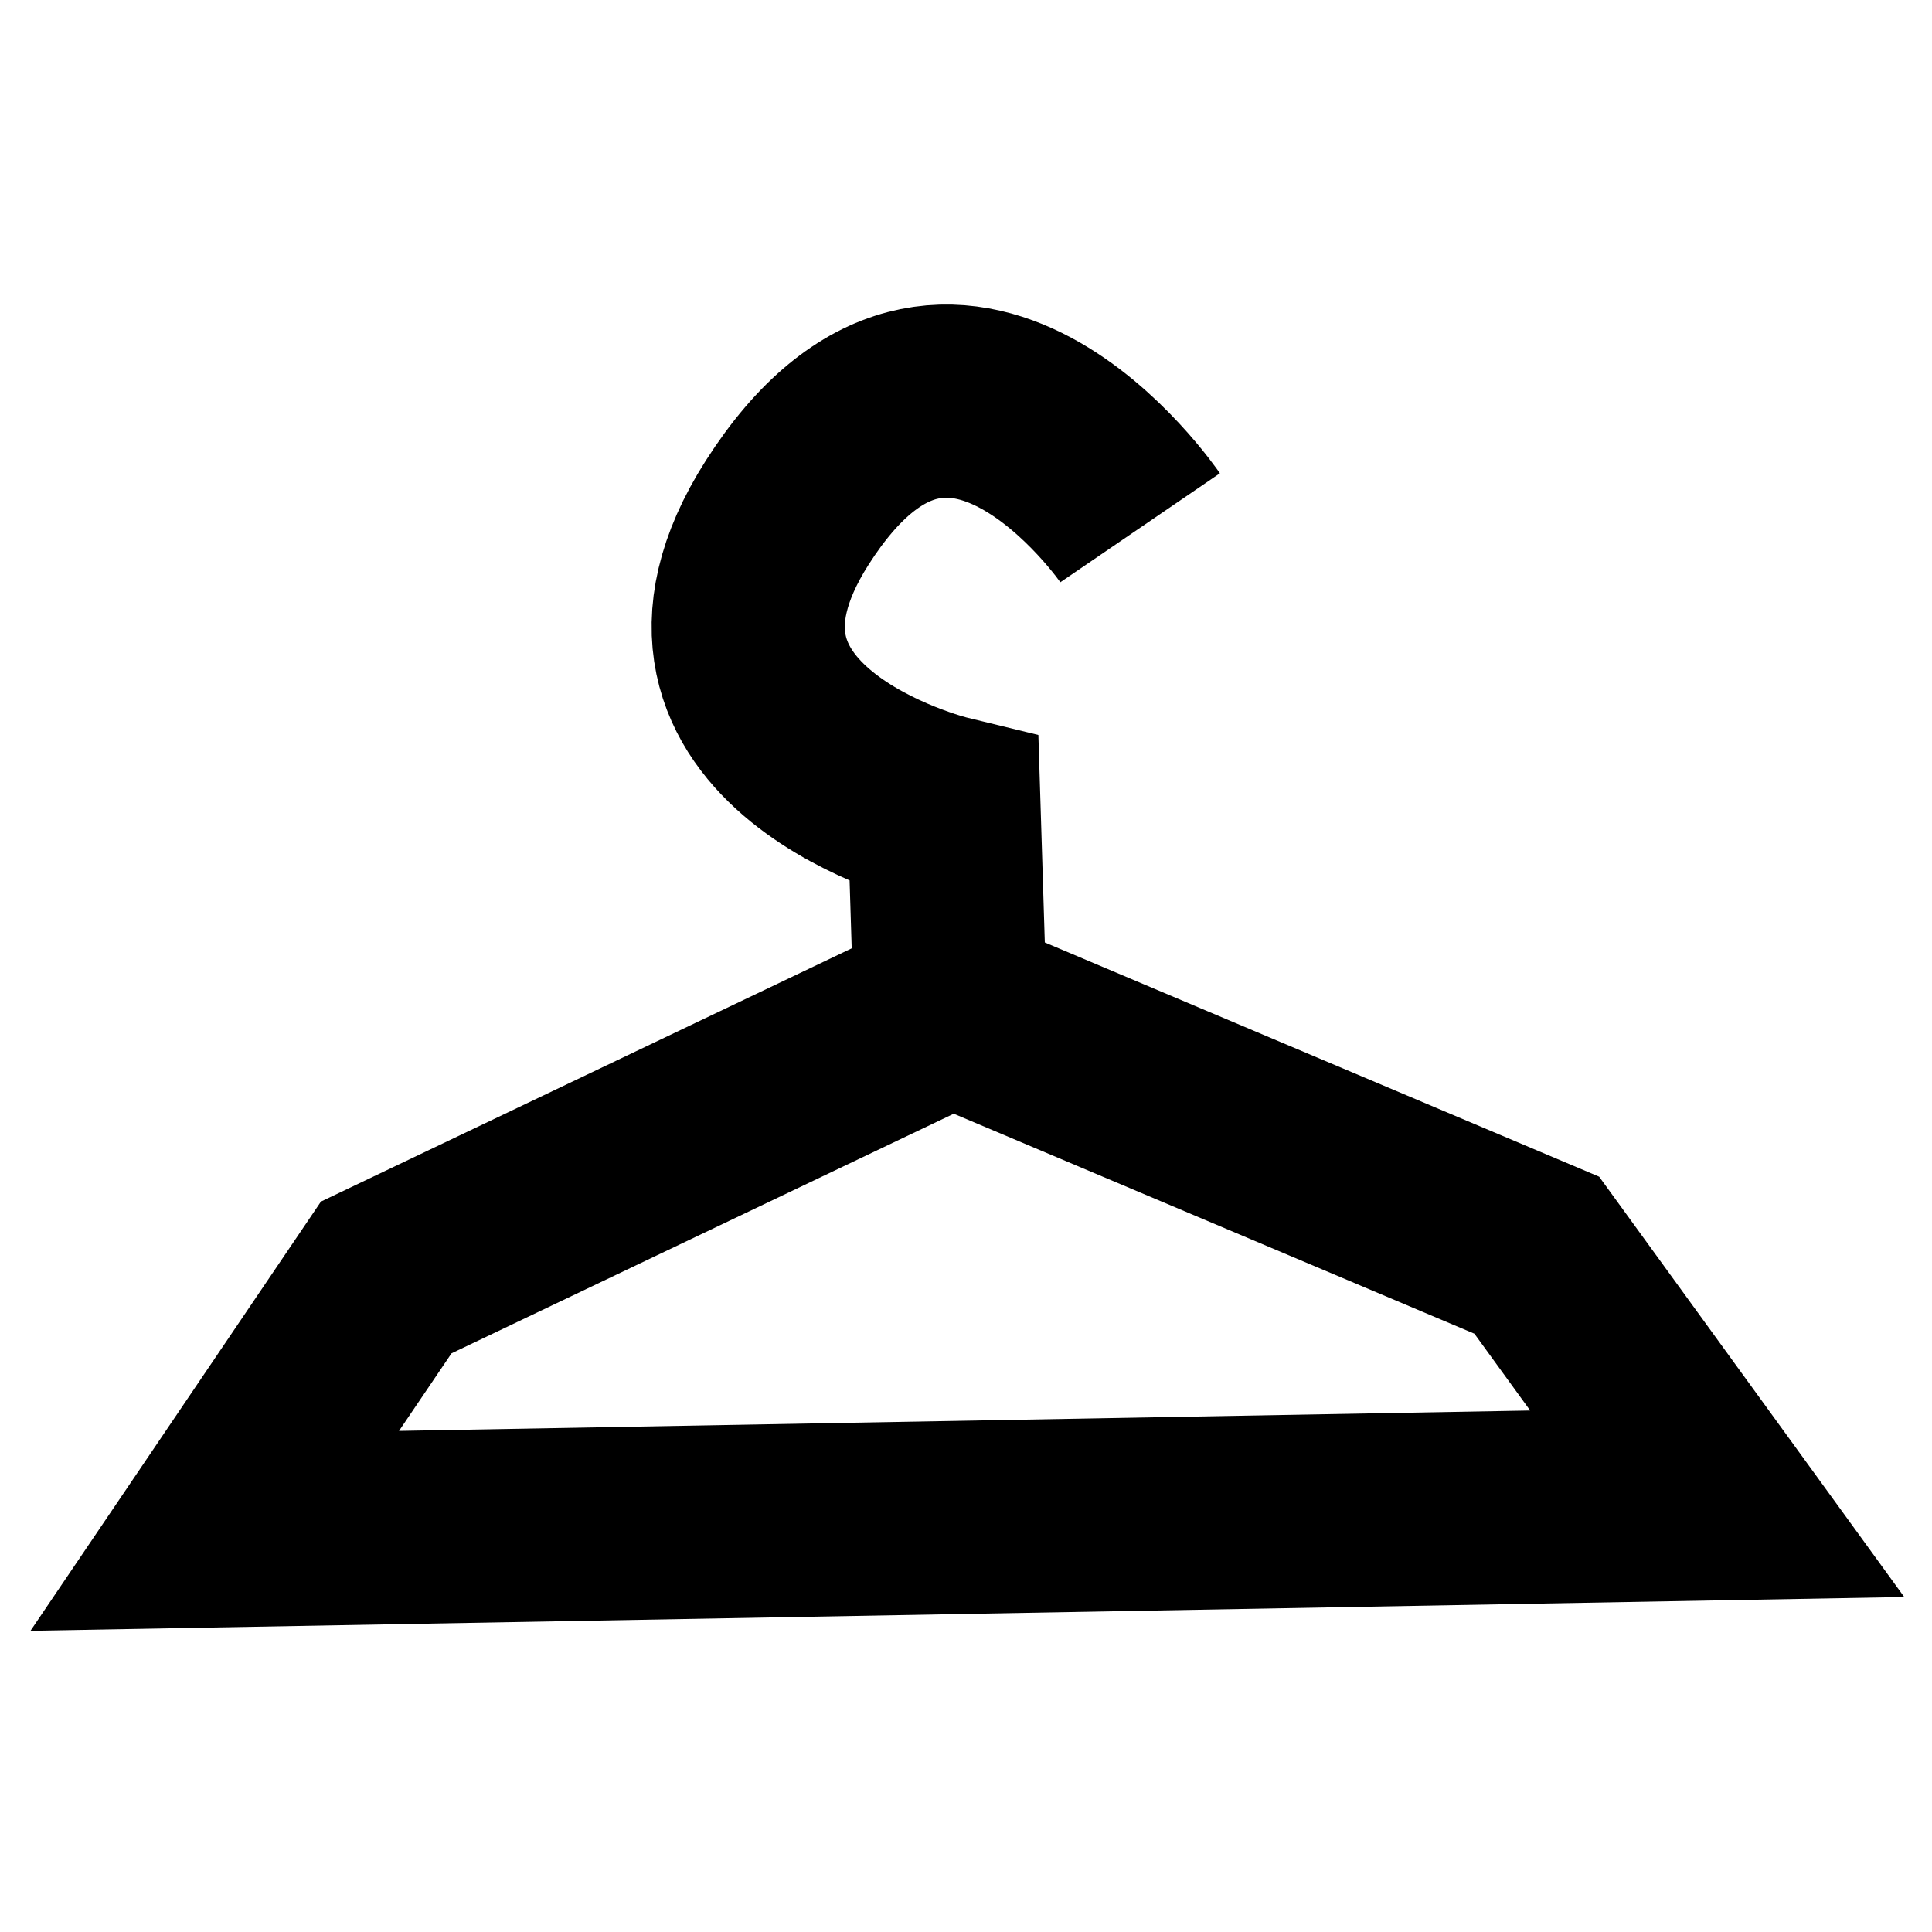
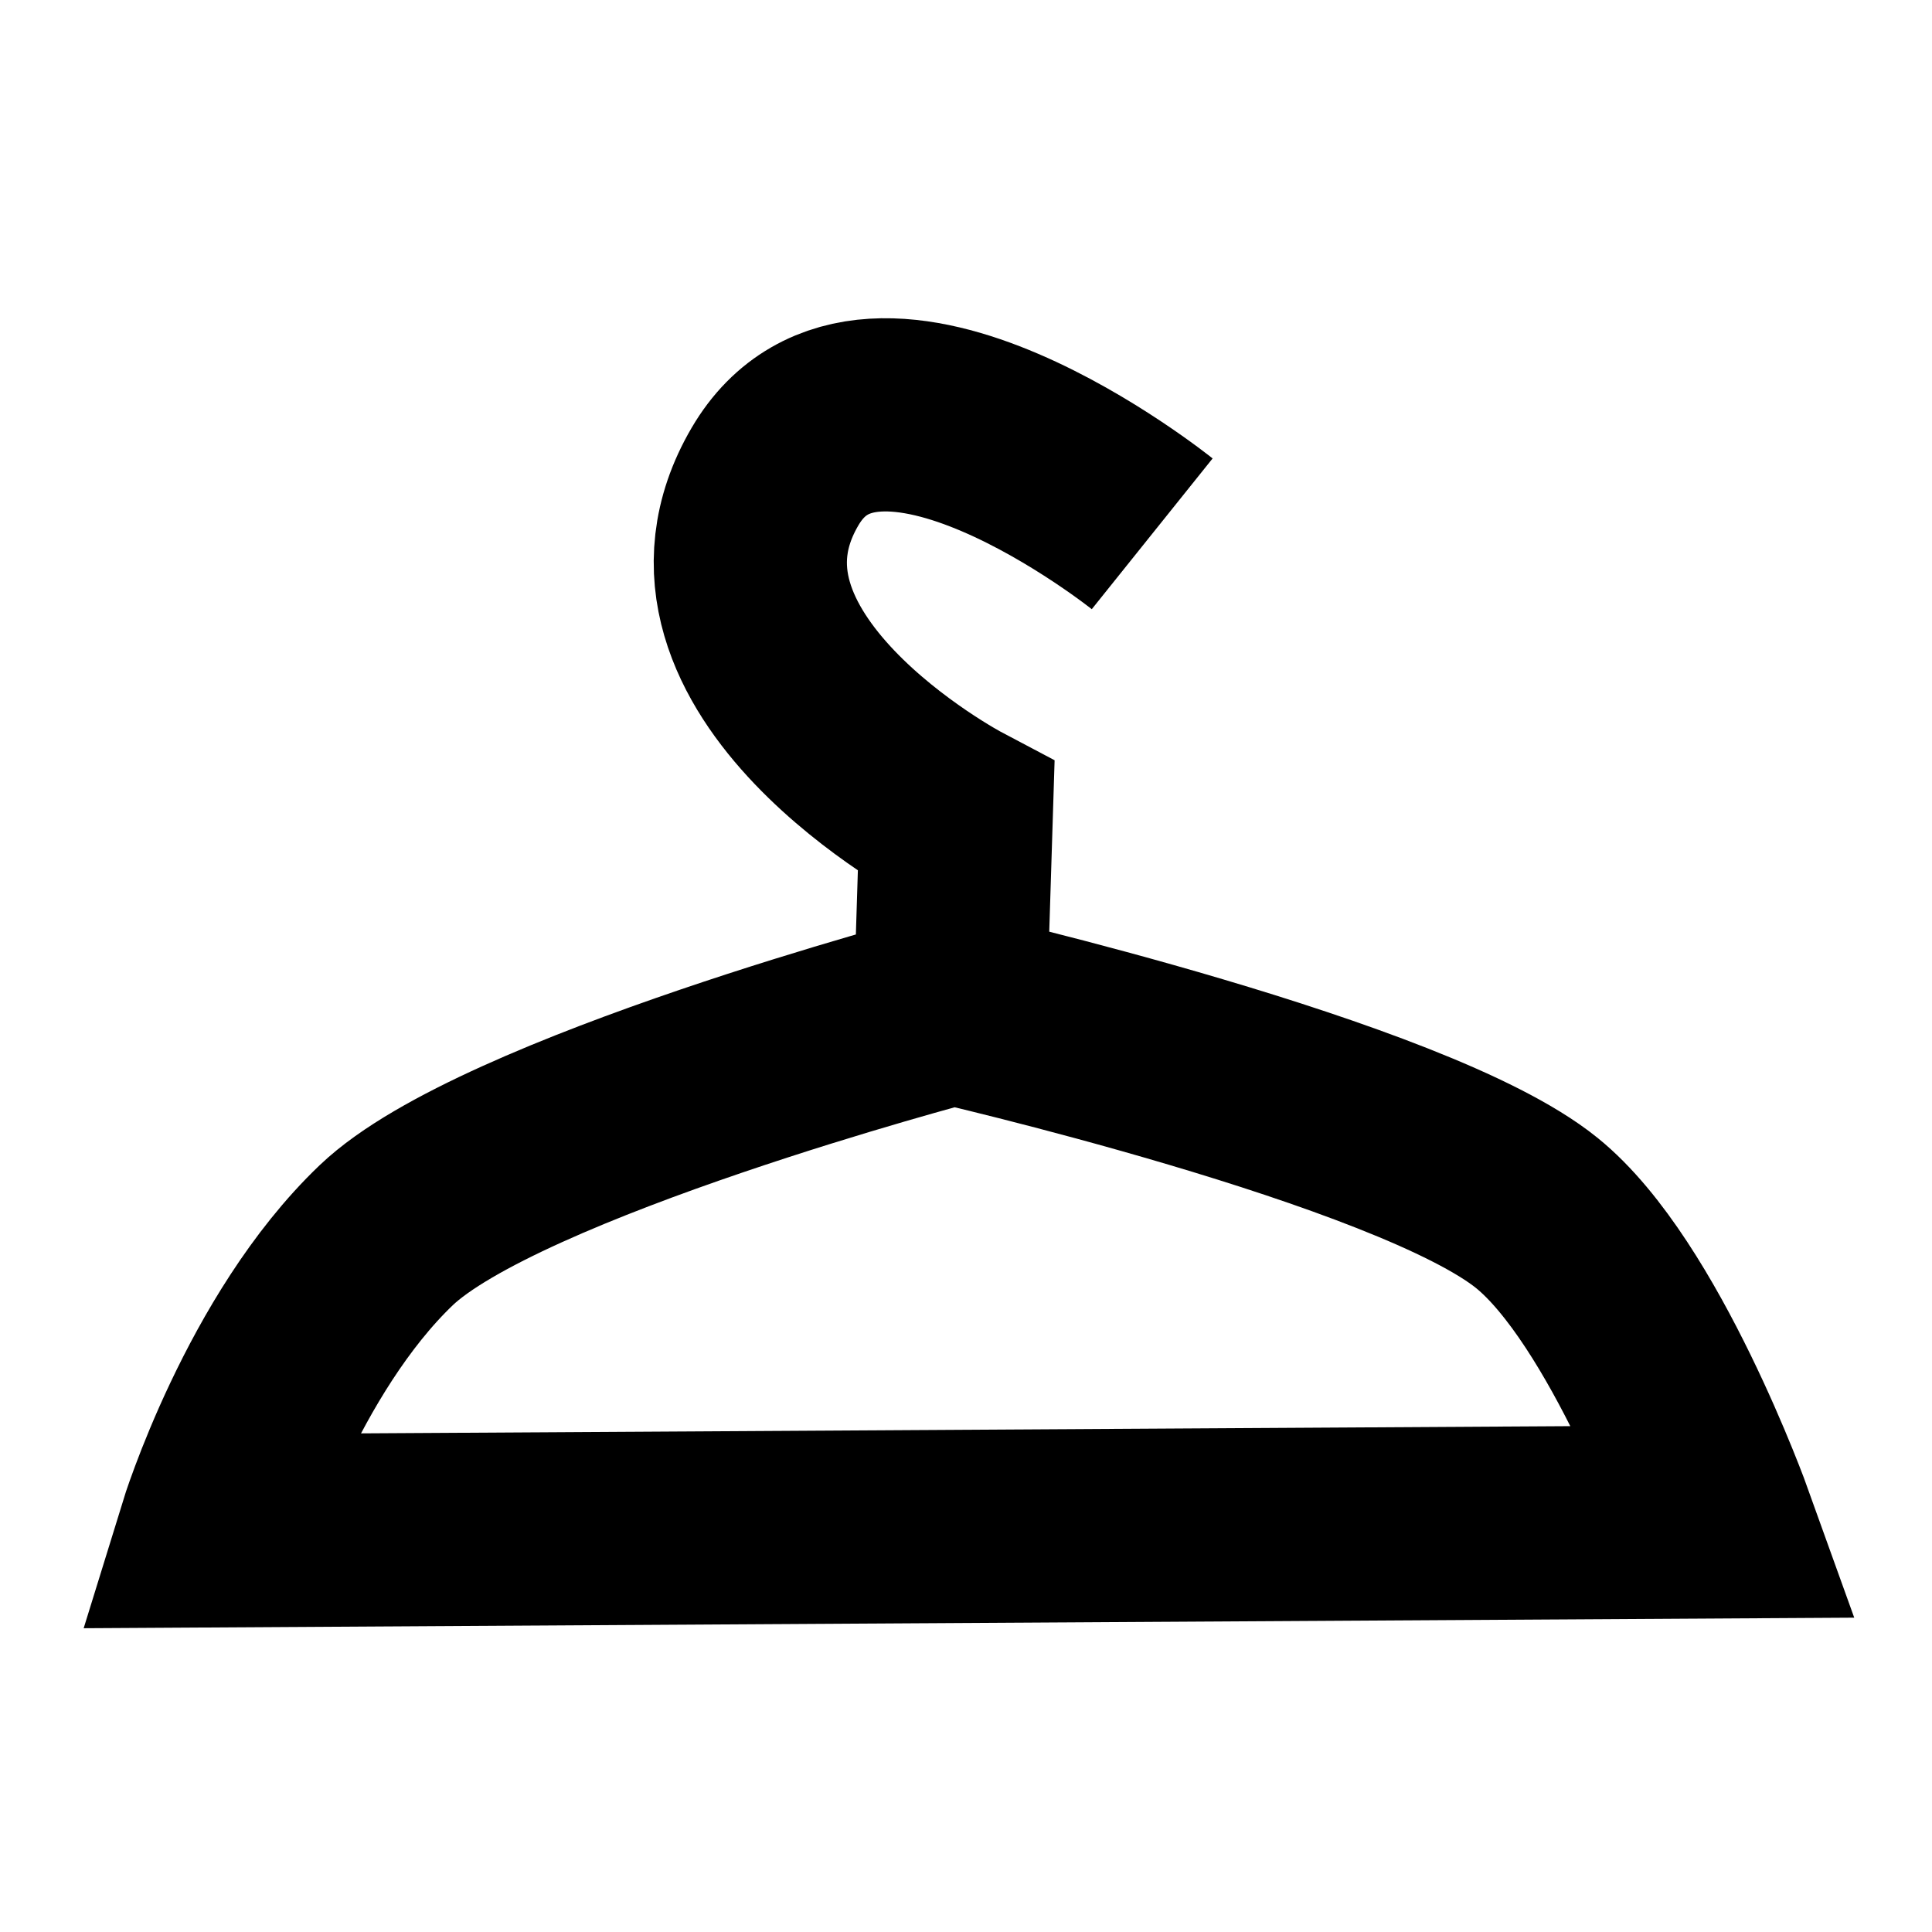
<svg xmlns="http://www.w3.org/2000/svg" id="oakd_lineicons" viewBox="0 0 80 80">
  <defs>
    <style>.cls-1{fill:none;stroke:#000;stroke-miterlimit:10;stroke-width:8px;}</style>
  </defs>
-   <path class="cls-1" d="M47.21,21.854s-7.767-11.374-14.617-.622c-5.951,9.341,6.5,12.369,6.5,12.369l.253,8.154-23.353,11.142-7.1,10.492,62.213-1.121-7.471-10.293-24.382-10.302" />
+   <path class="cls-1" d="M47.71,22.104s-11.572-9.276-15.617-2.372c-4.543,7.755,7.5,14.119,7.5,14.119l-.247,7.904s-18.675,4.924-23.353,9.392c-4.715,4.503-7.1,12.242-7.1,12.242l62.213-.371s-3.415-9.513-7.471-12.793c-5.145-4.161-24.382-8.552-24.382-8.552" />
</svg>
